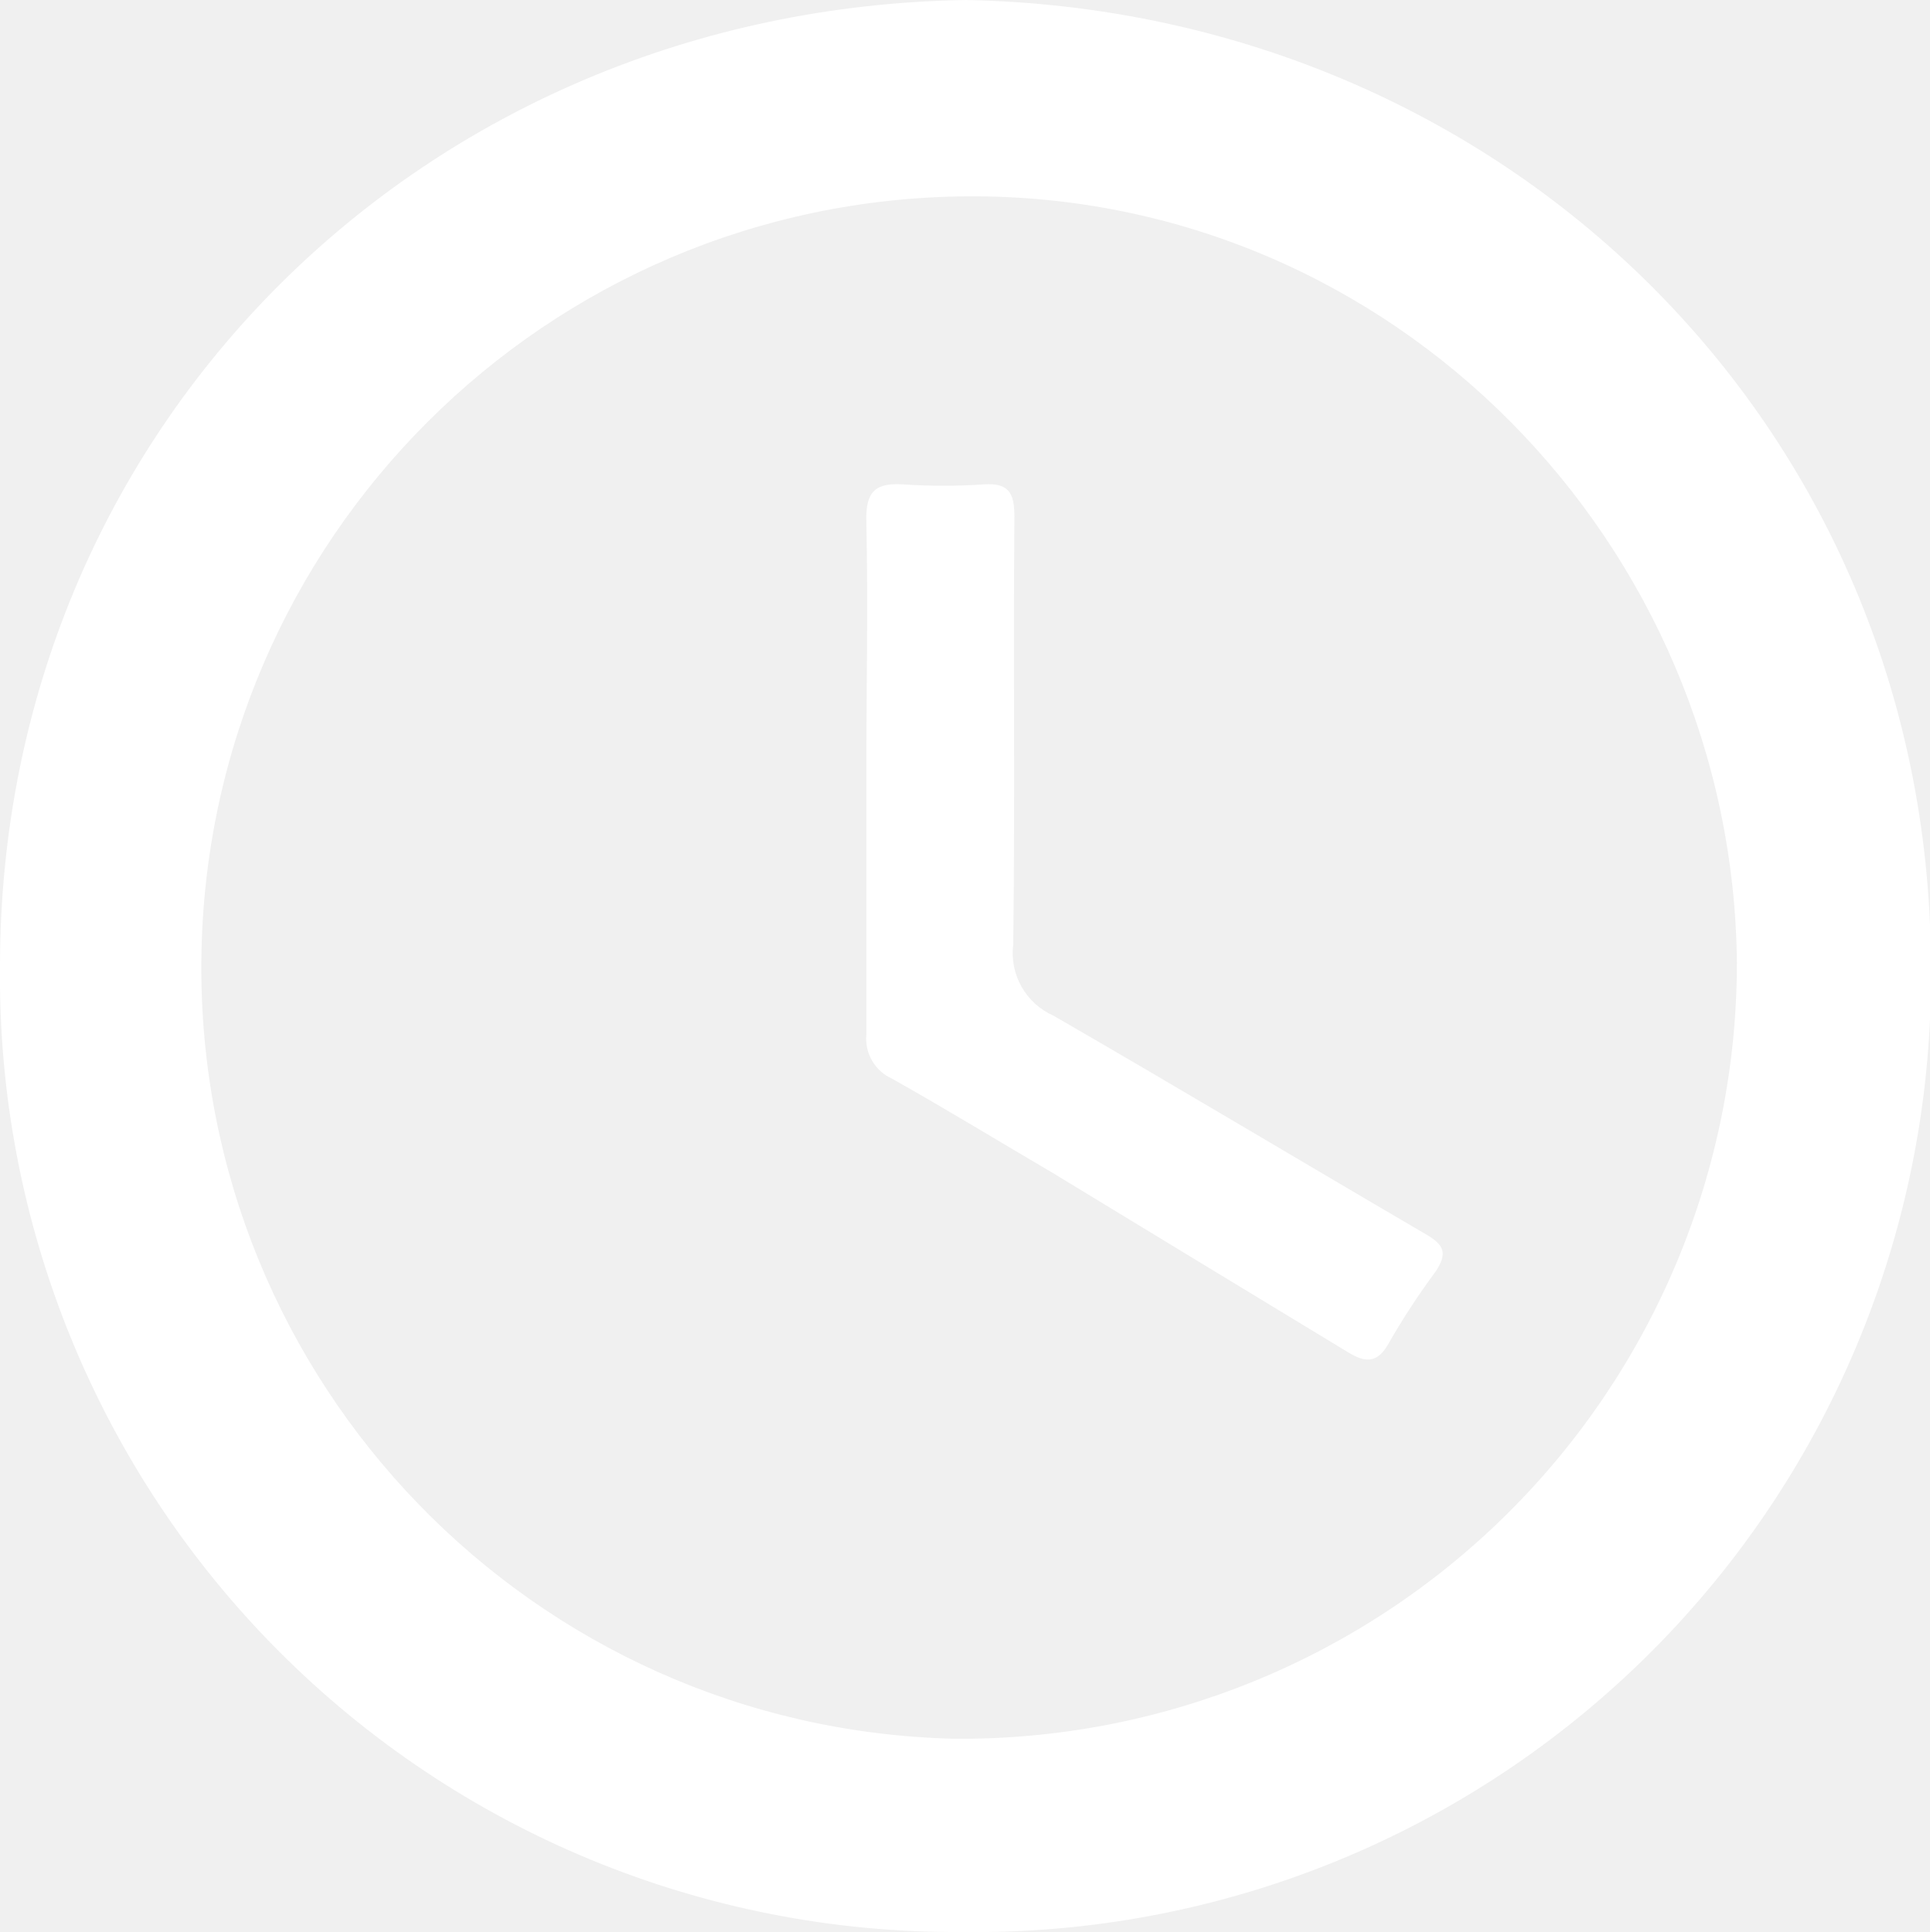
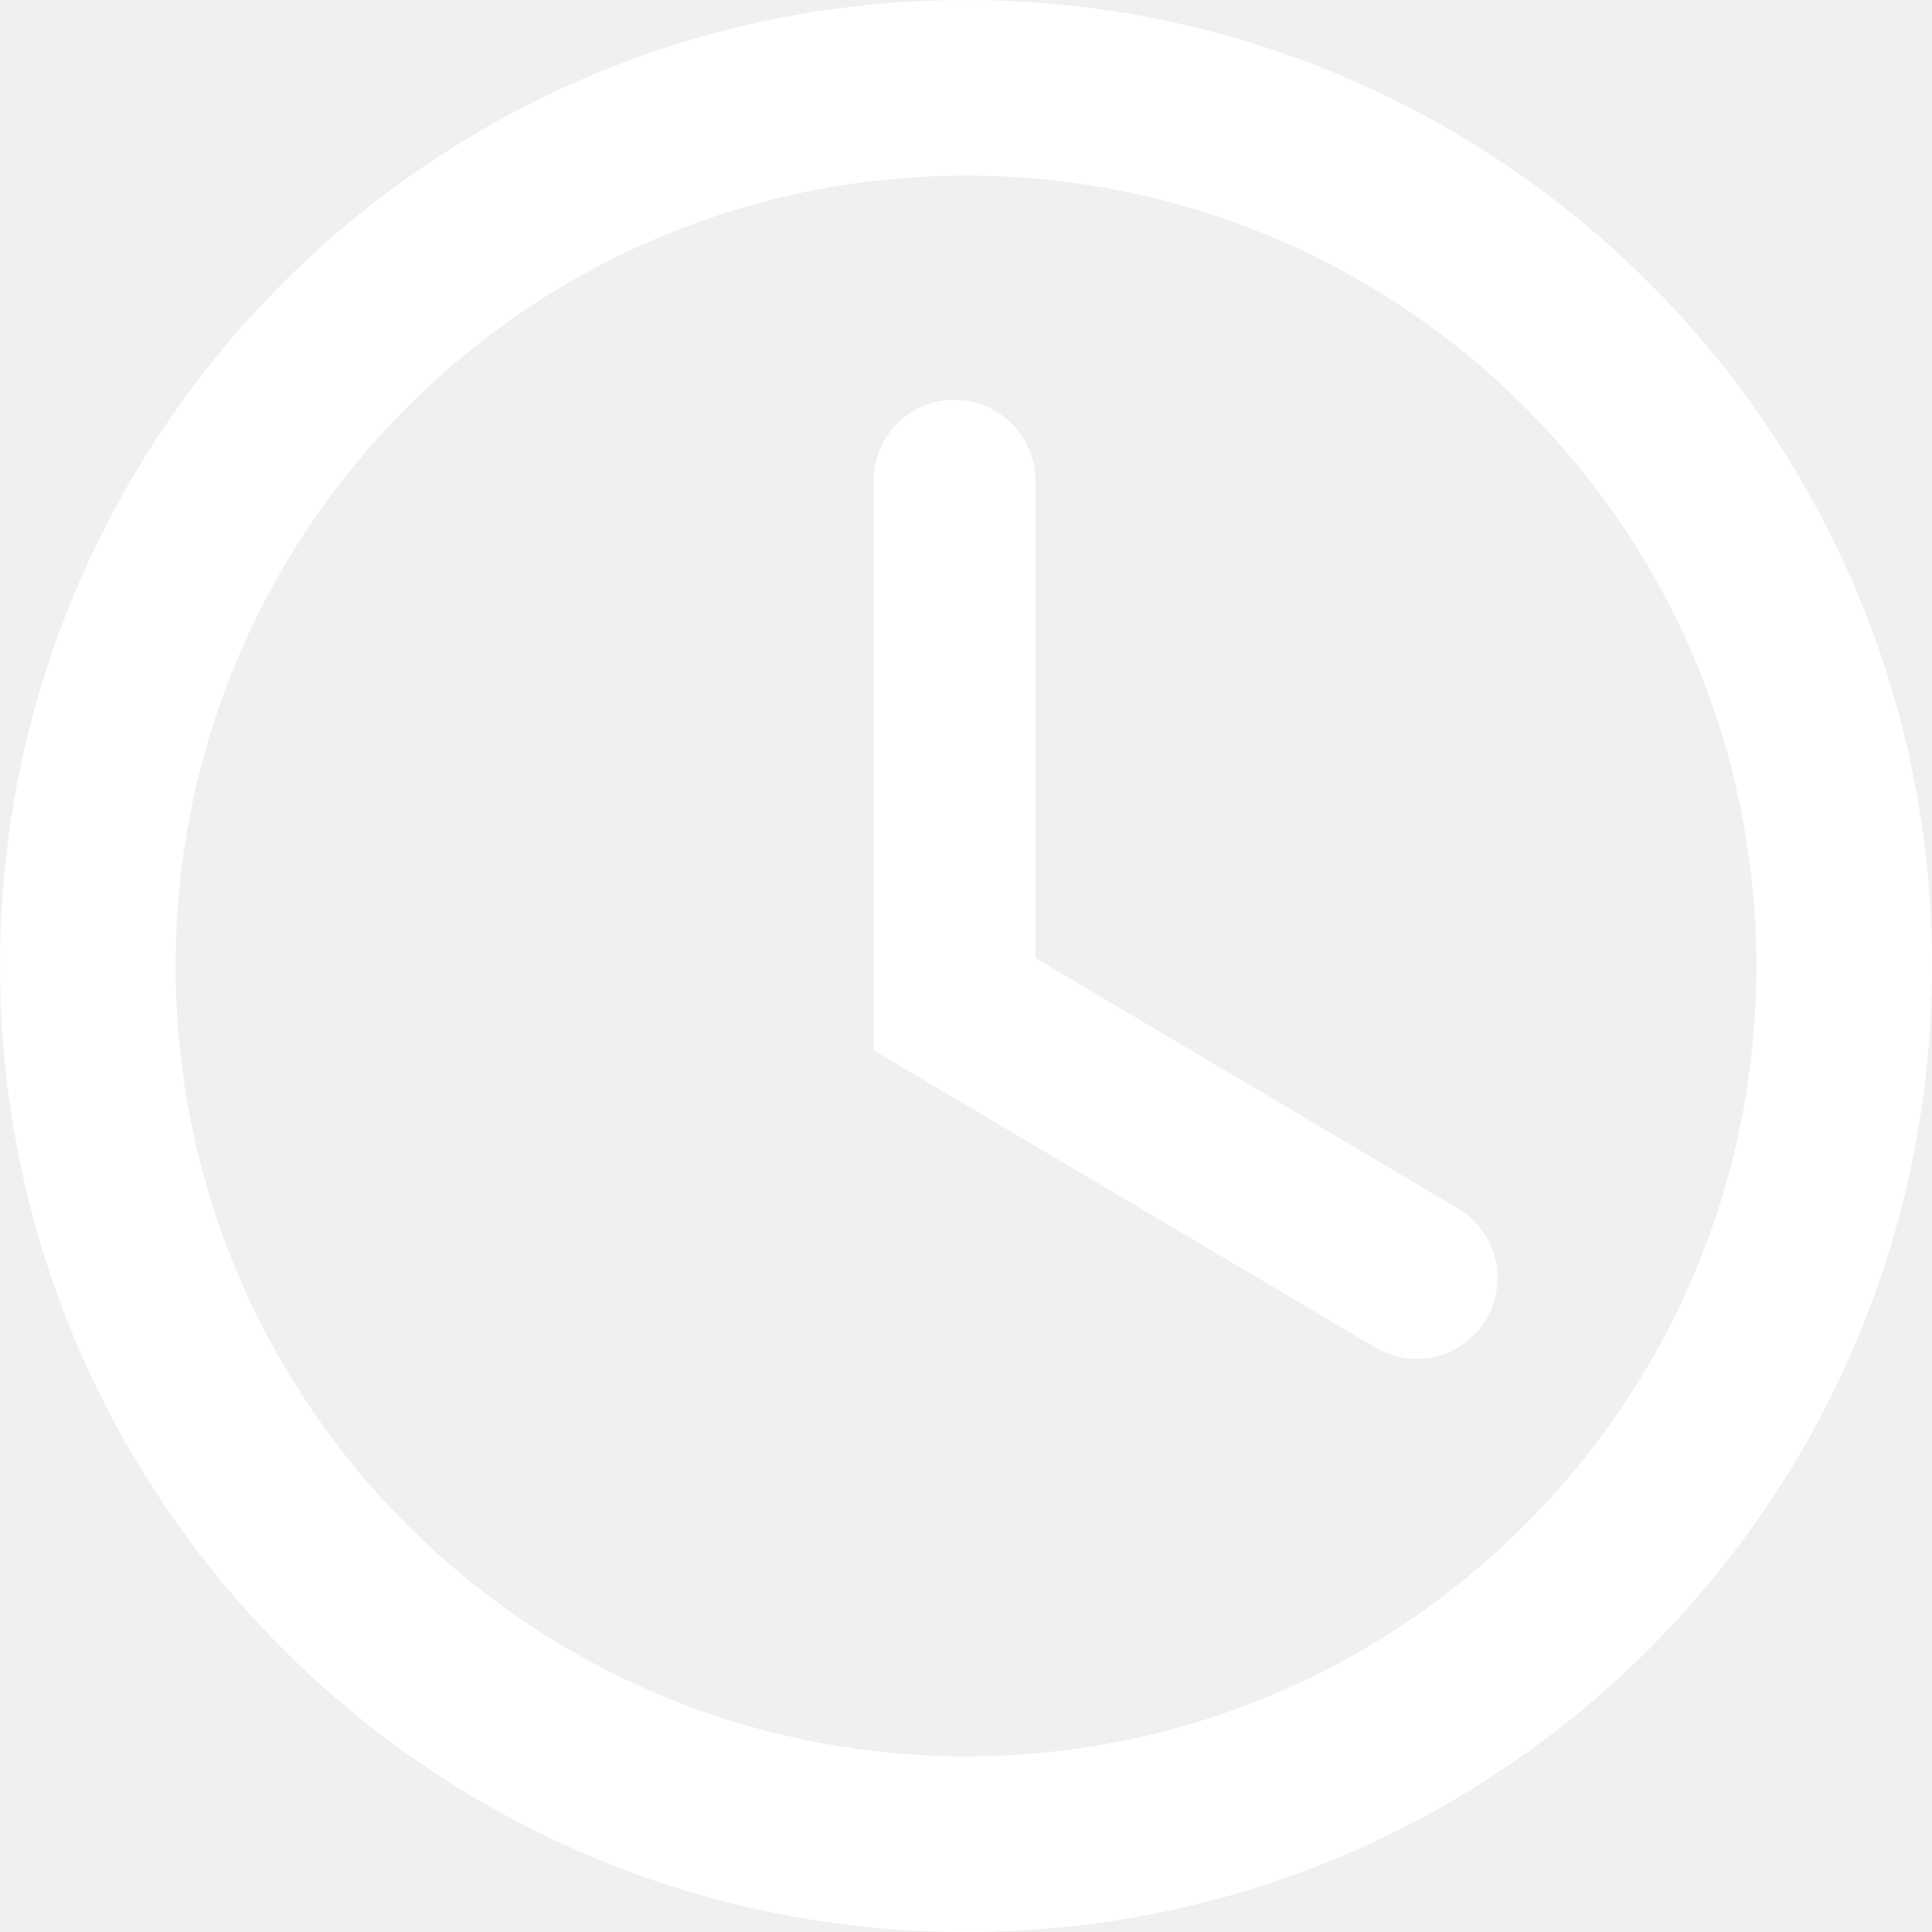
- <svg xmlns="http://www.w3.org/2000/svg" viewBox="0 0 81.58 81.68">
+ <svg xmlns="http://www.w3.org/2000/svg" viewBox="0 0 83.6 83.6">
  <defs>
-     <style>.cls-1{fill:#fff;}</style>
+     <style>.cls-1,.cls-2{fill:none;stroke:#fff;stroke-miterlimit:10;}.cls-1{stroke-width:7.6px;}.cls-2{stroke-linecap:round;stroke-width:7px;}</style>
  </defs>
  <g id="Слой_2" data-name="Слой 2">
    <g id="Слой_1-2" data-name="Слой 1">
-       <path class="cls-1" d="M40.82,0C17.92.37,0,18.09,0,40.85A40.39,40.39,0,0,0,40.62,81.68a40.42,40.42,0,0,0,41-41C81.5,18,63.58.44,40.82,0Zm-.48,73.51A32.61,32.61,0,0,1,40.91,8.3c18-.1,32.35,14.72,32.51,32.42A32.81,32.81,0,0,1,40.34,73.51Z" />
-       <path class="cls-1" d="M60.32,52.21C55.05,49.13,49.83,46,44.53,42.94a2.89,2.89,0,0,1-1.7-3c.08-6,0-12.06.05-18.1,0-1-.24-1.44-1.31-1.36a25.42,25.42,0,0,1-3.38,0c-1.17-.08-1.6.29-1.57,1.53.08,3.6,0,7.2,0,10.8s0,7.29,0,10.94a1.85,1.85,0,0,0,1.08,1.85c2.3,1.29,4.55,2.67,6.82,4Q50.78,53.41,57,57.18c.74.45,1.23.44,1.69-.37a30.55,30.55,0,0,1,2-3.06C61.18,53,61.06,52.65,60.32,52.21Z" />
+       <circle class="cls-1" cx="41.8" cy="41.8" r="38" />
+       <polyline class="cls-2" points="41.3 20.8 41.3 43.45 61.3 55.3" />
    </g>
  </g>
</svg>
